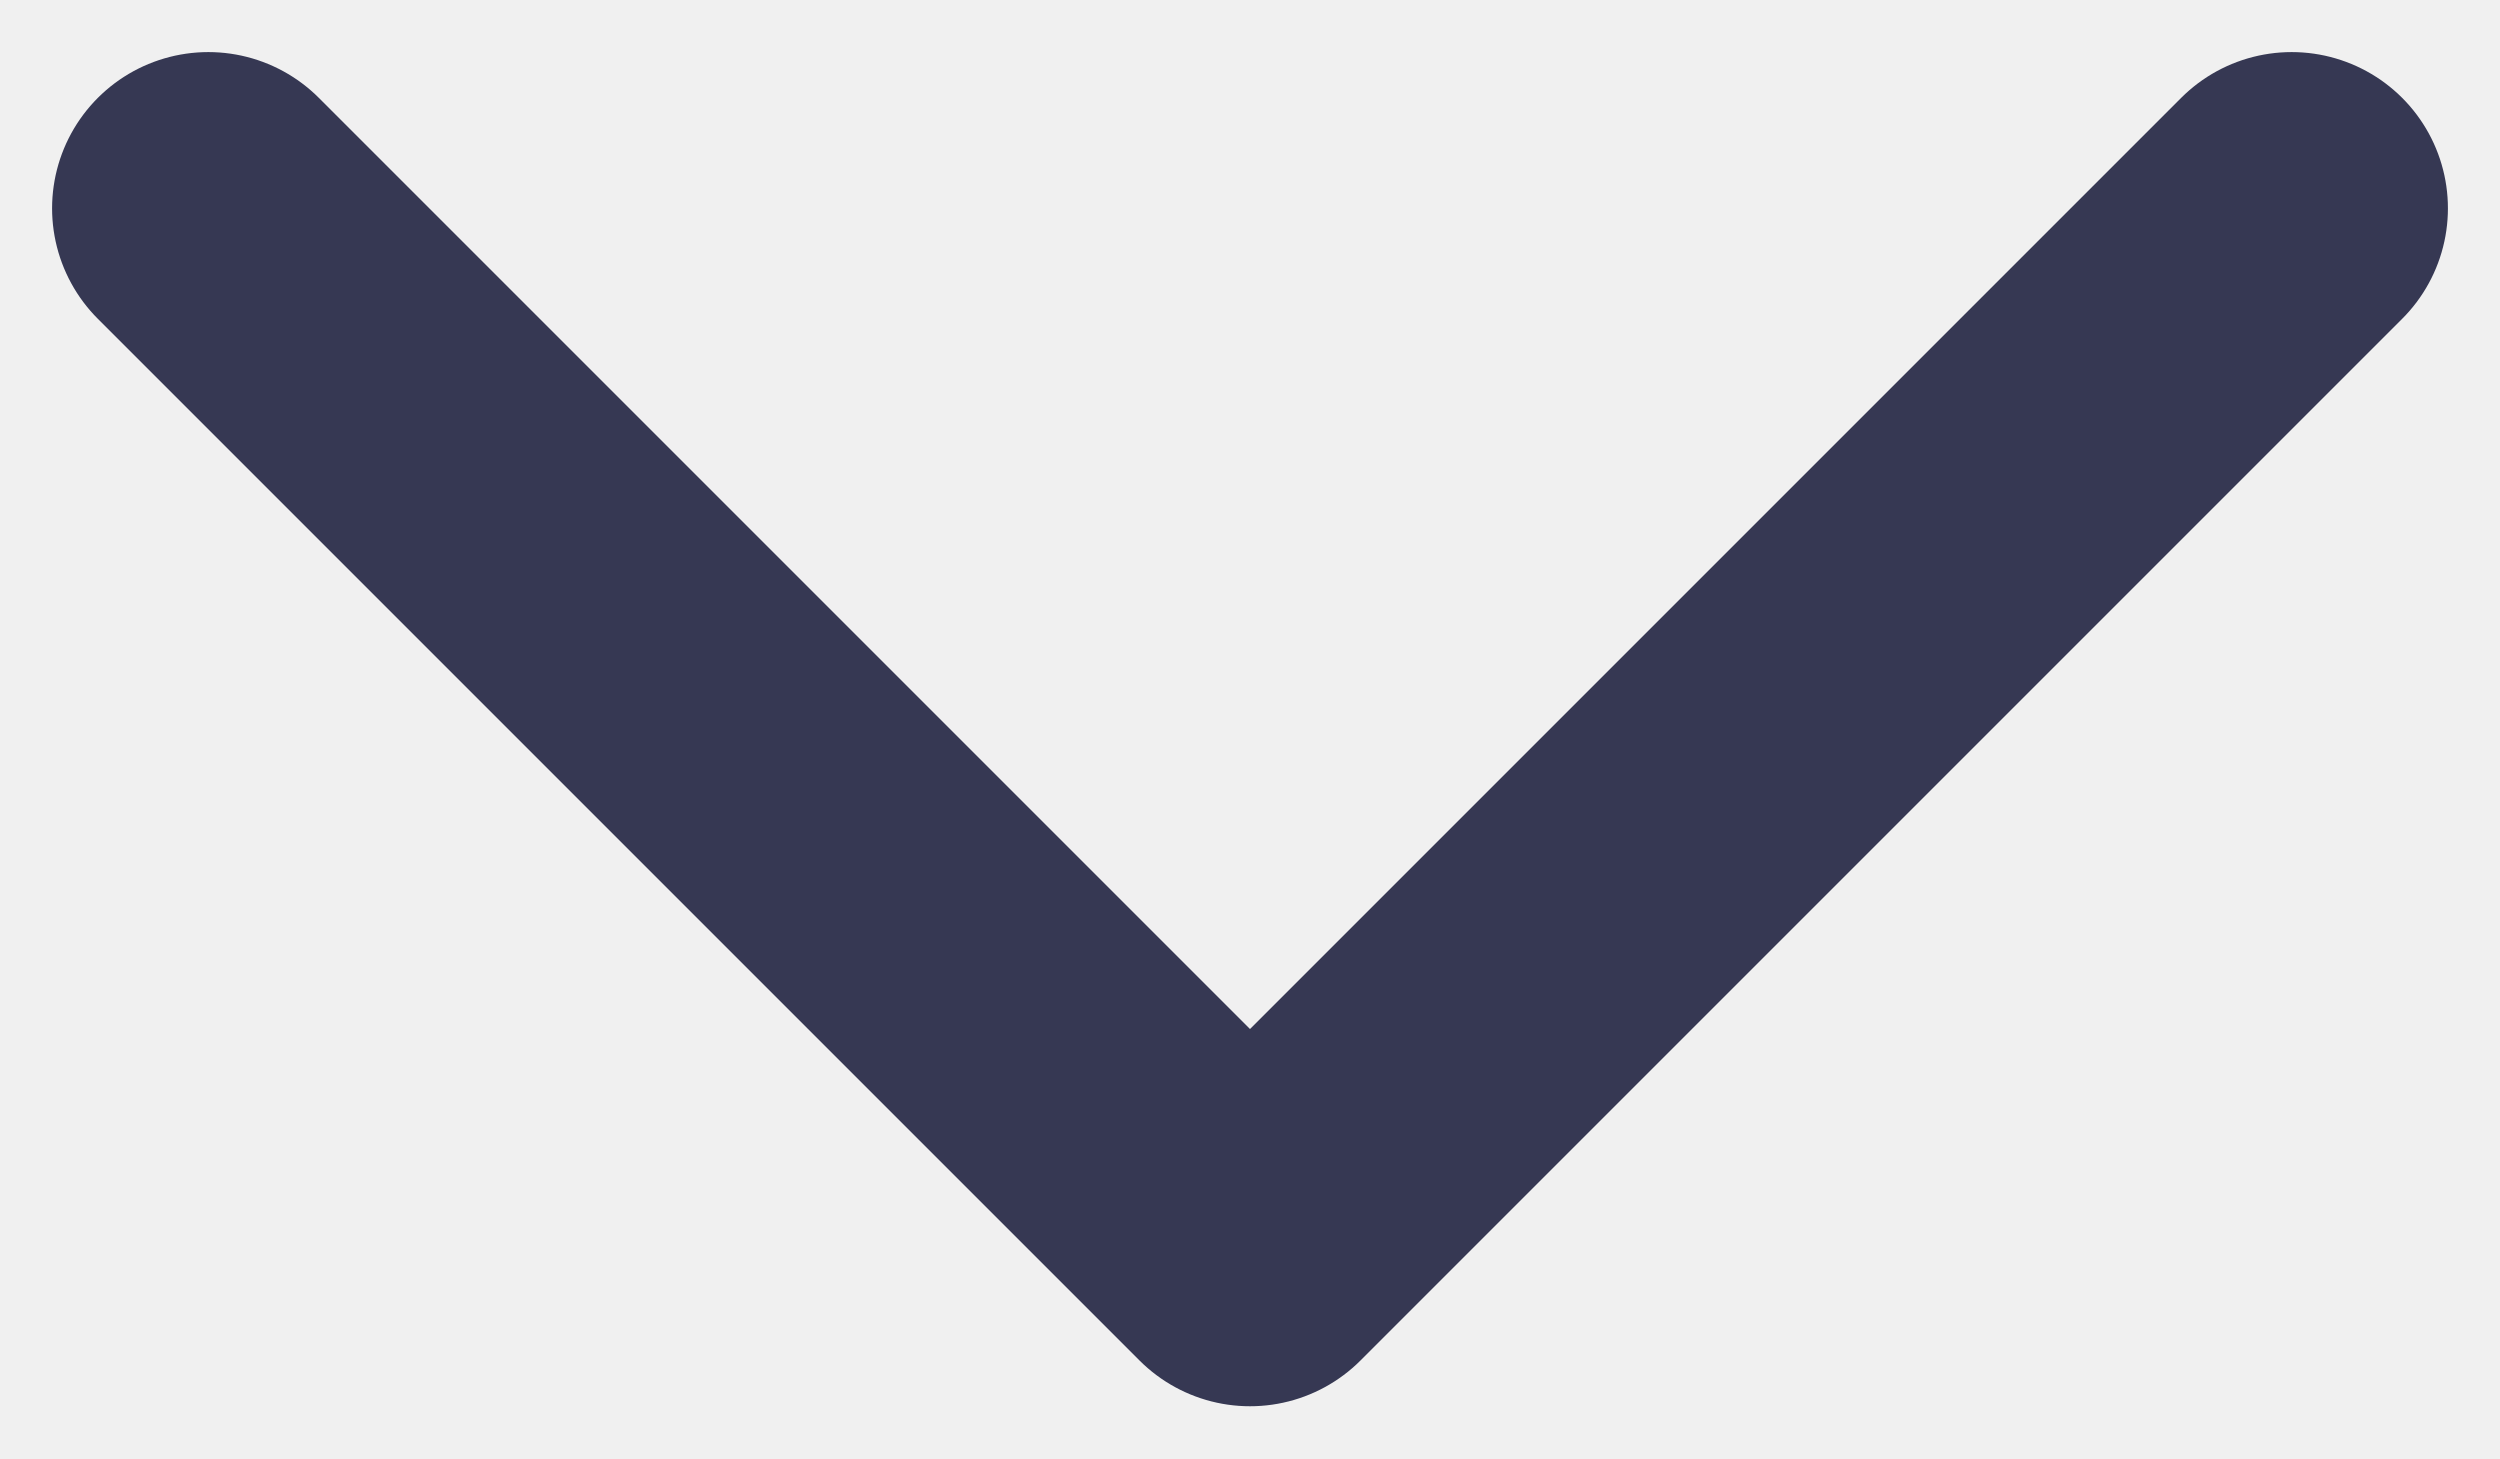
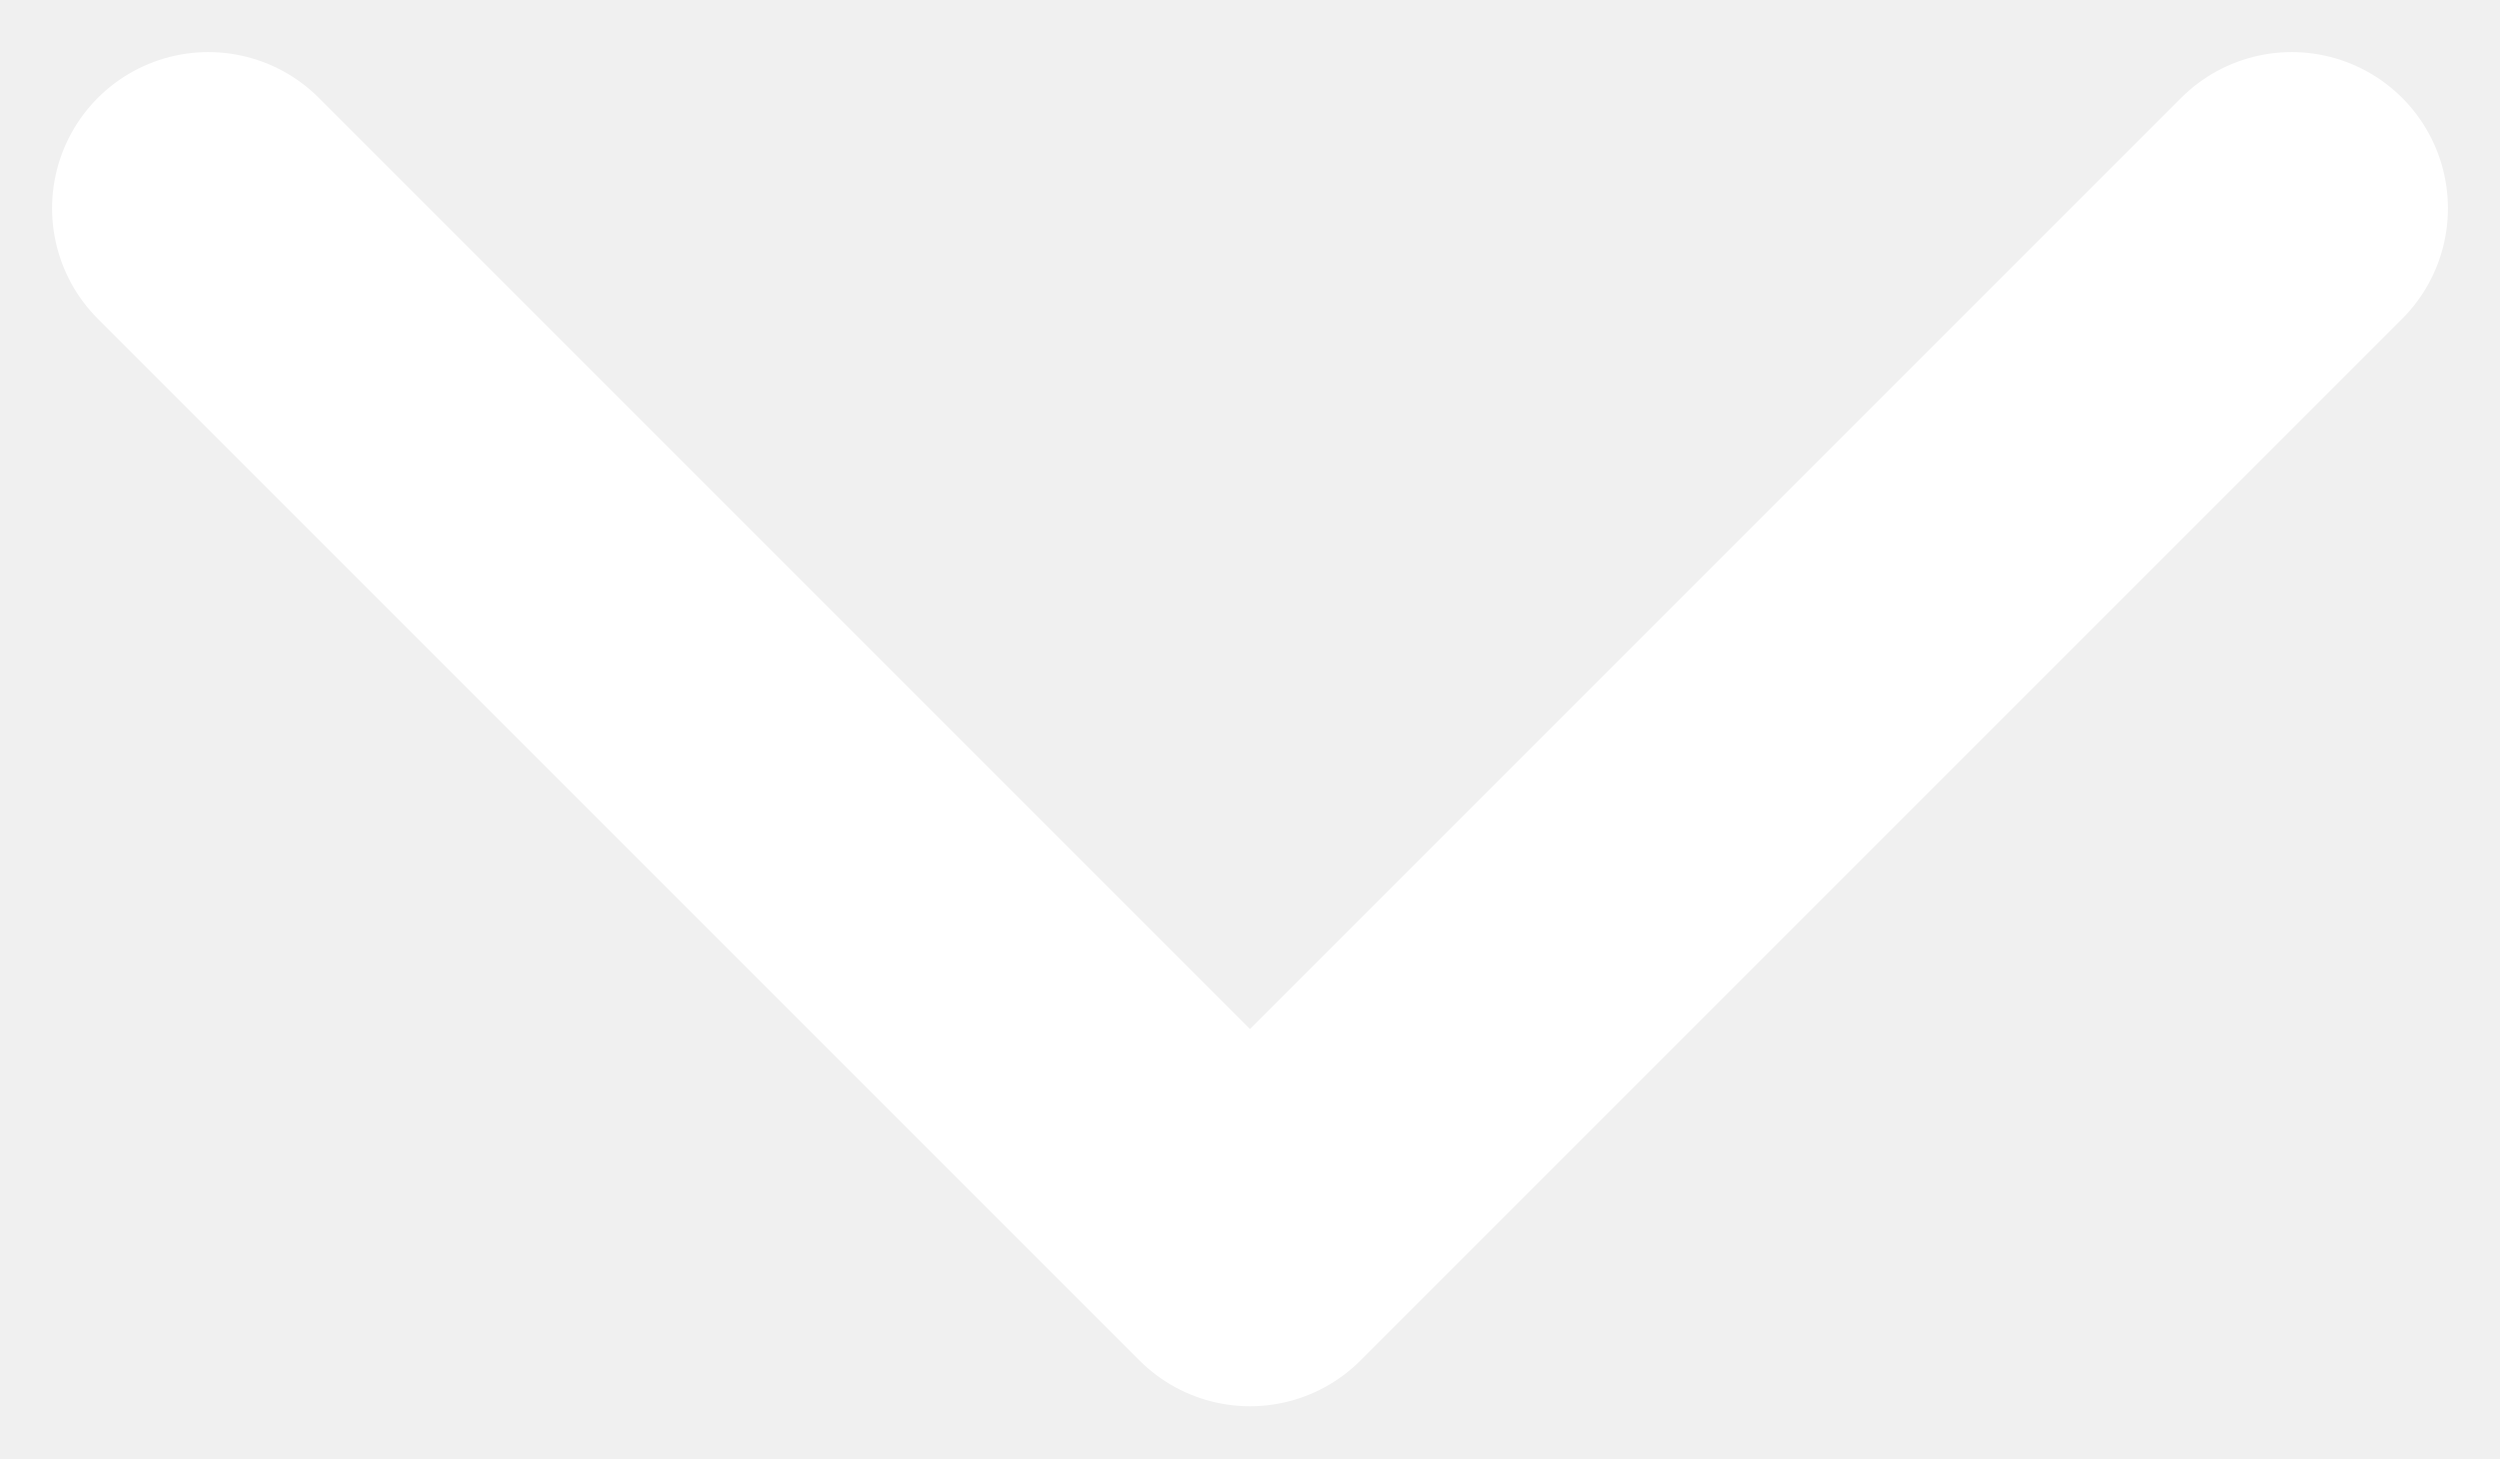
<svg xmlns="http://www.w3.org/2000/svg" width="12" height="7" viewBox="0 0 12 7" fill="none">
-   <path d="M11 1L6 6L1 1" stroke="#363853" stroke-width="1.5" stroke-linecap="round" stroke-linejoin="round" />
+   <path d="M11 1L6 6L1 1" stroke="white" stroke-width="1.5" stroke-linecap="round" stroke-linejoin="round" />
</svg>
